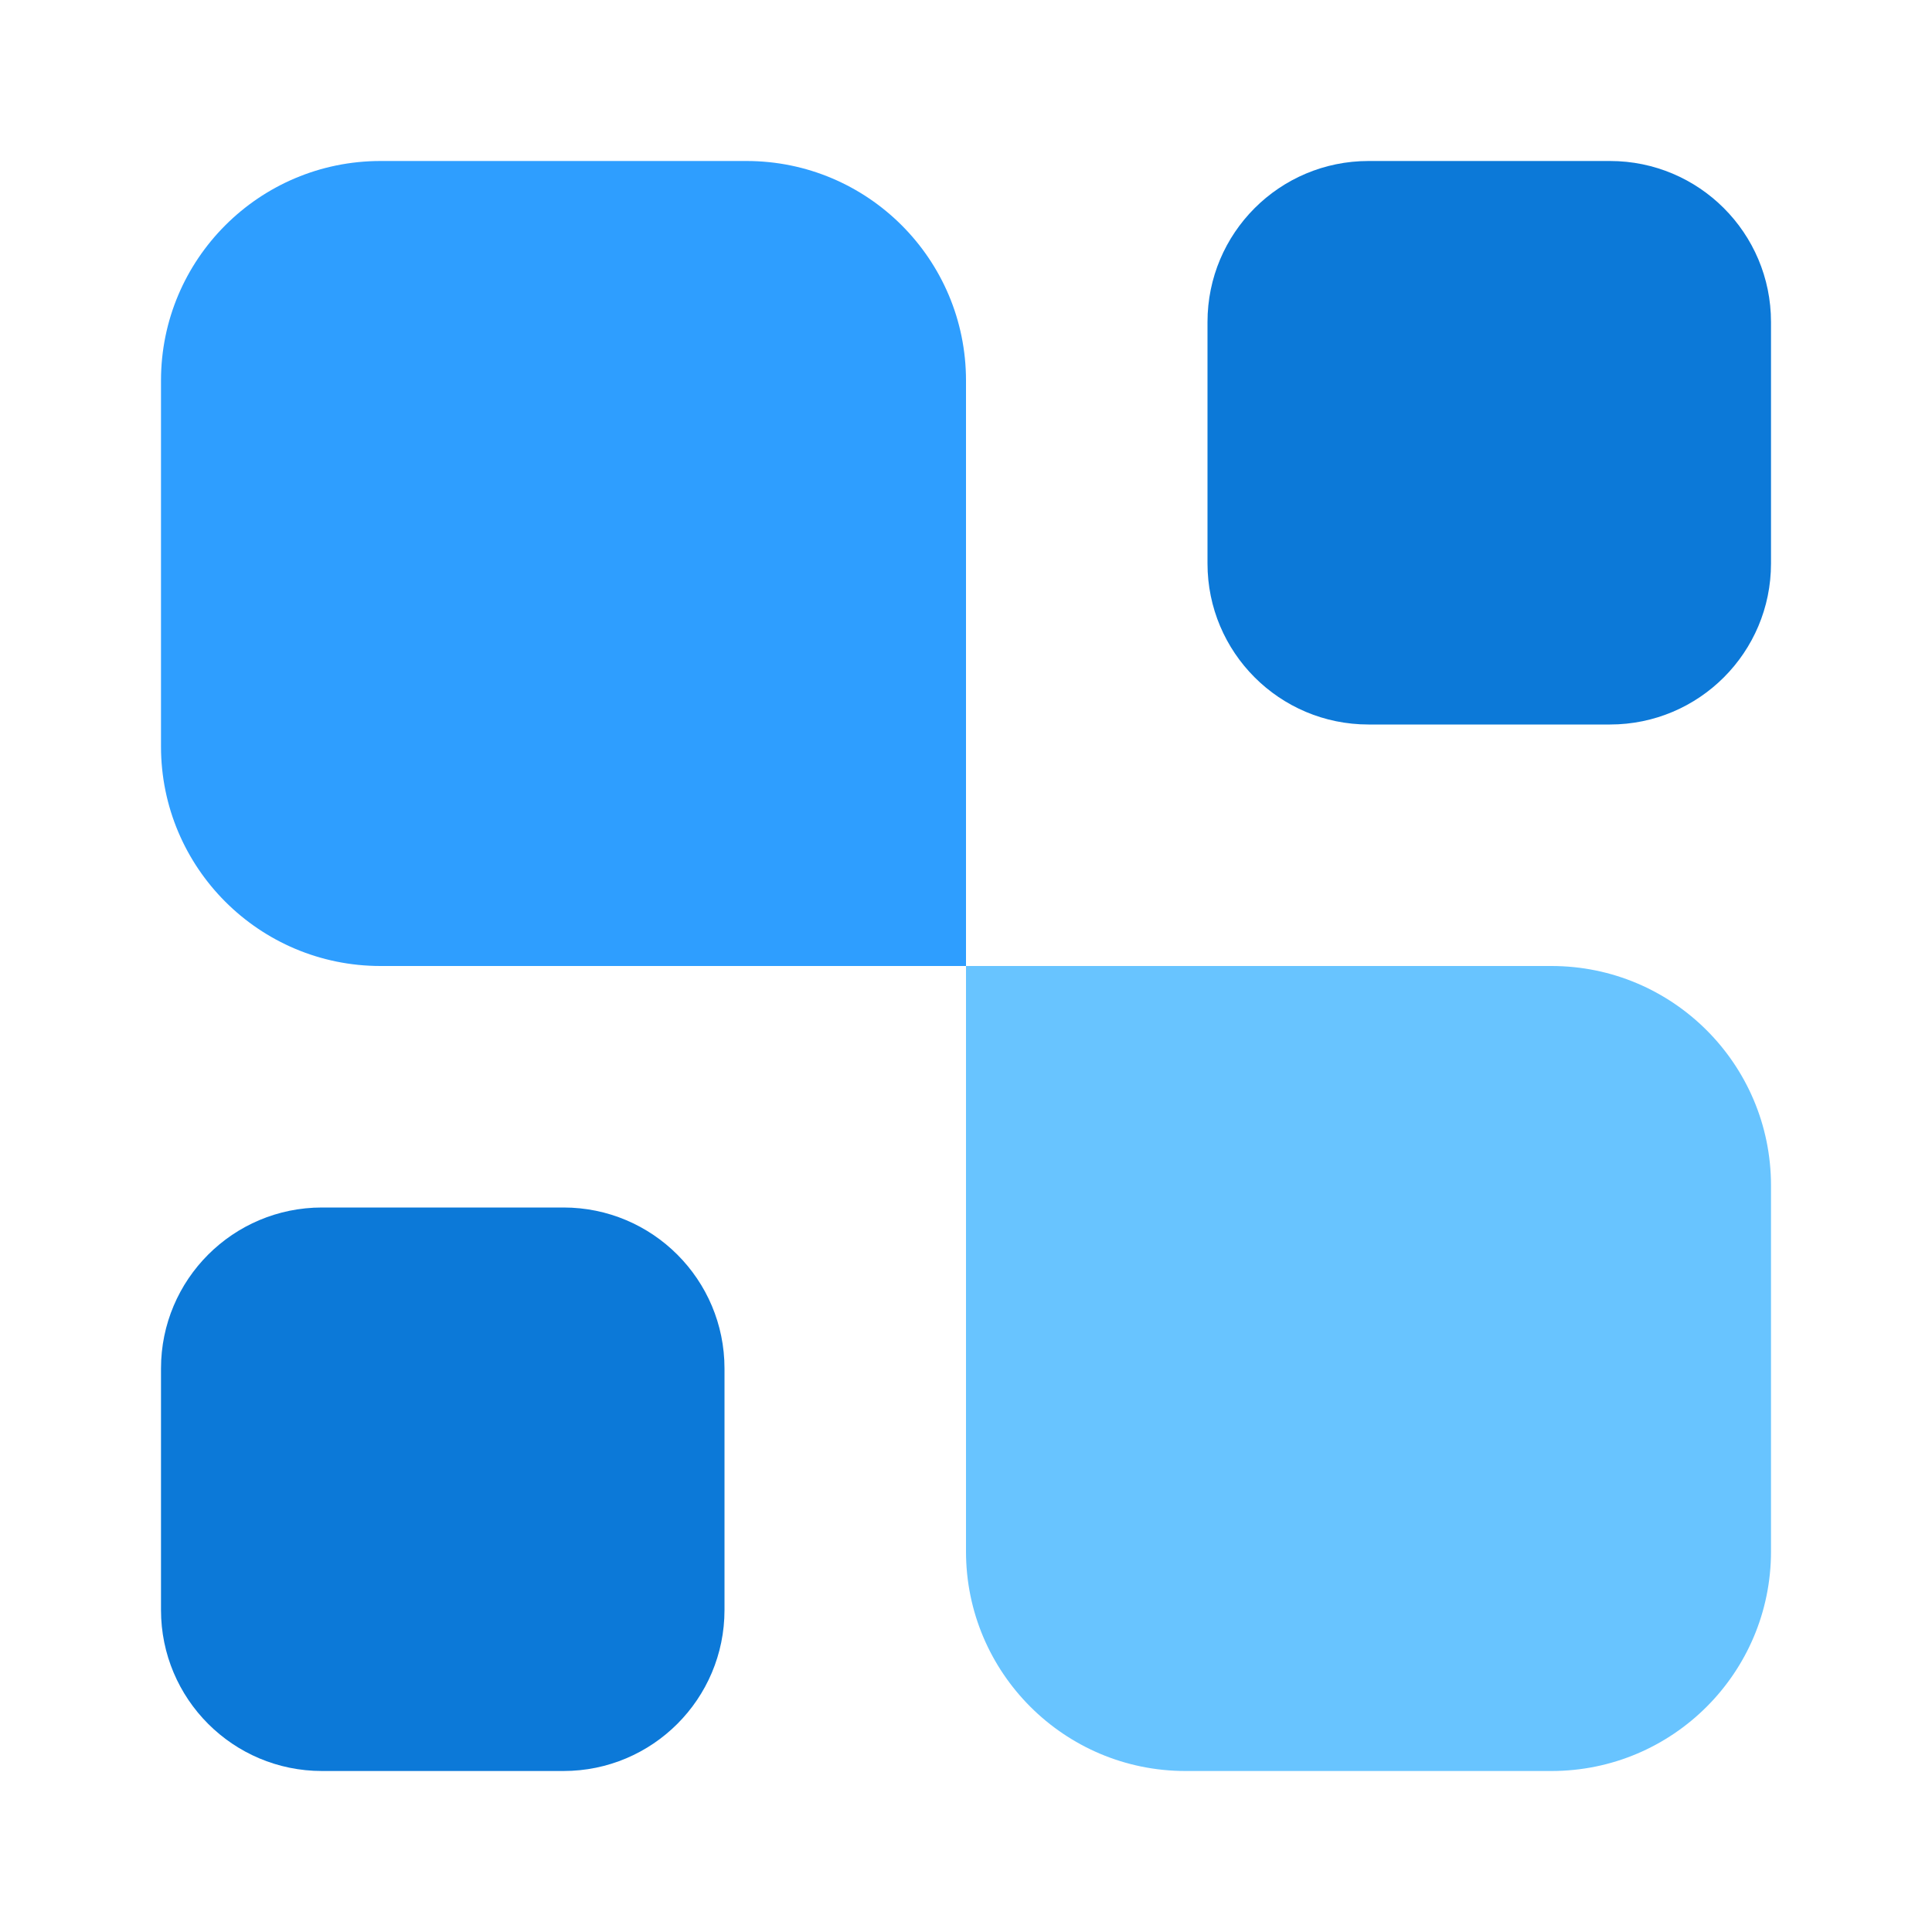
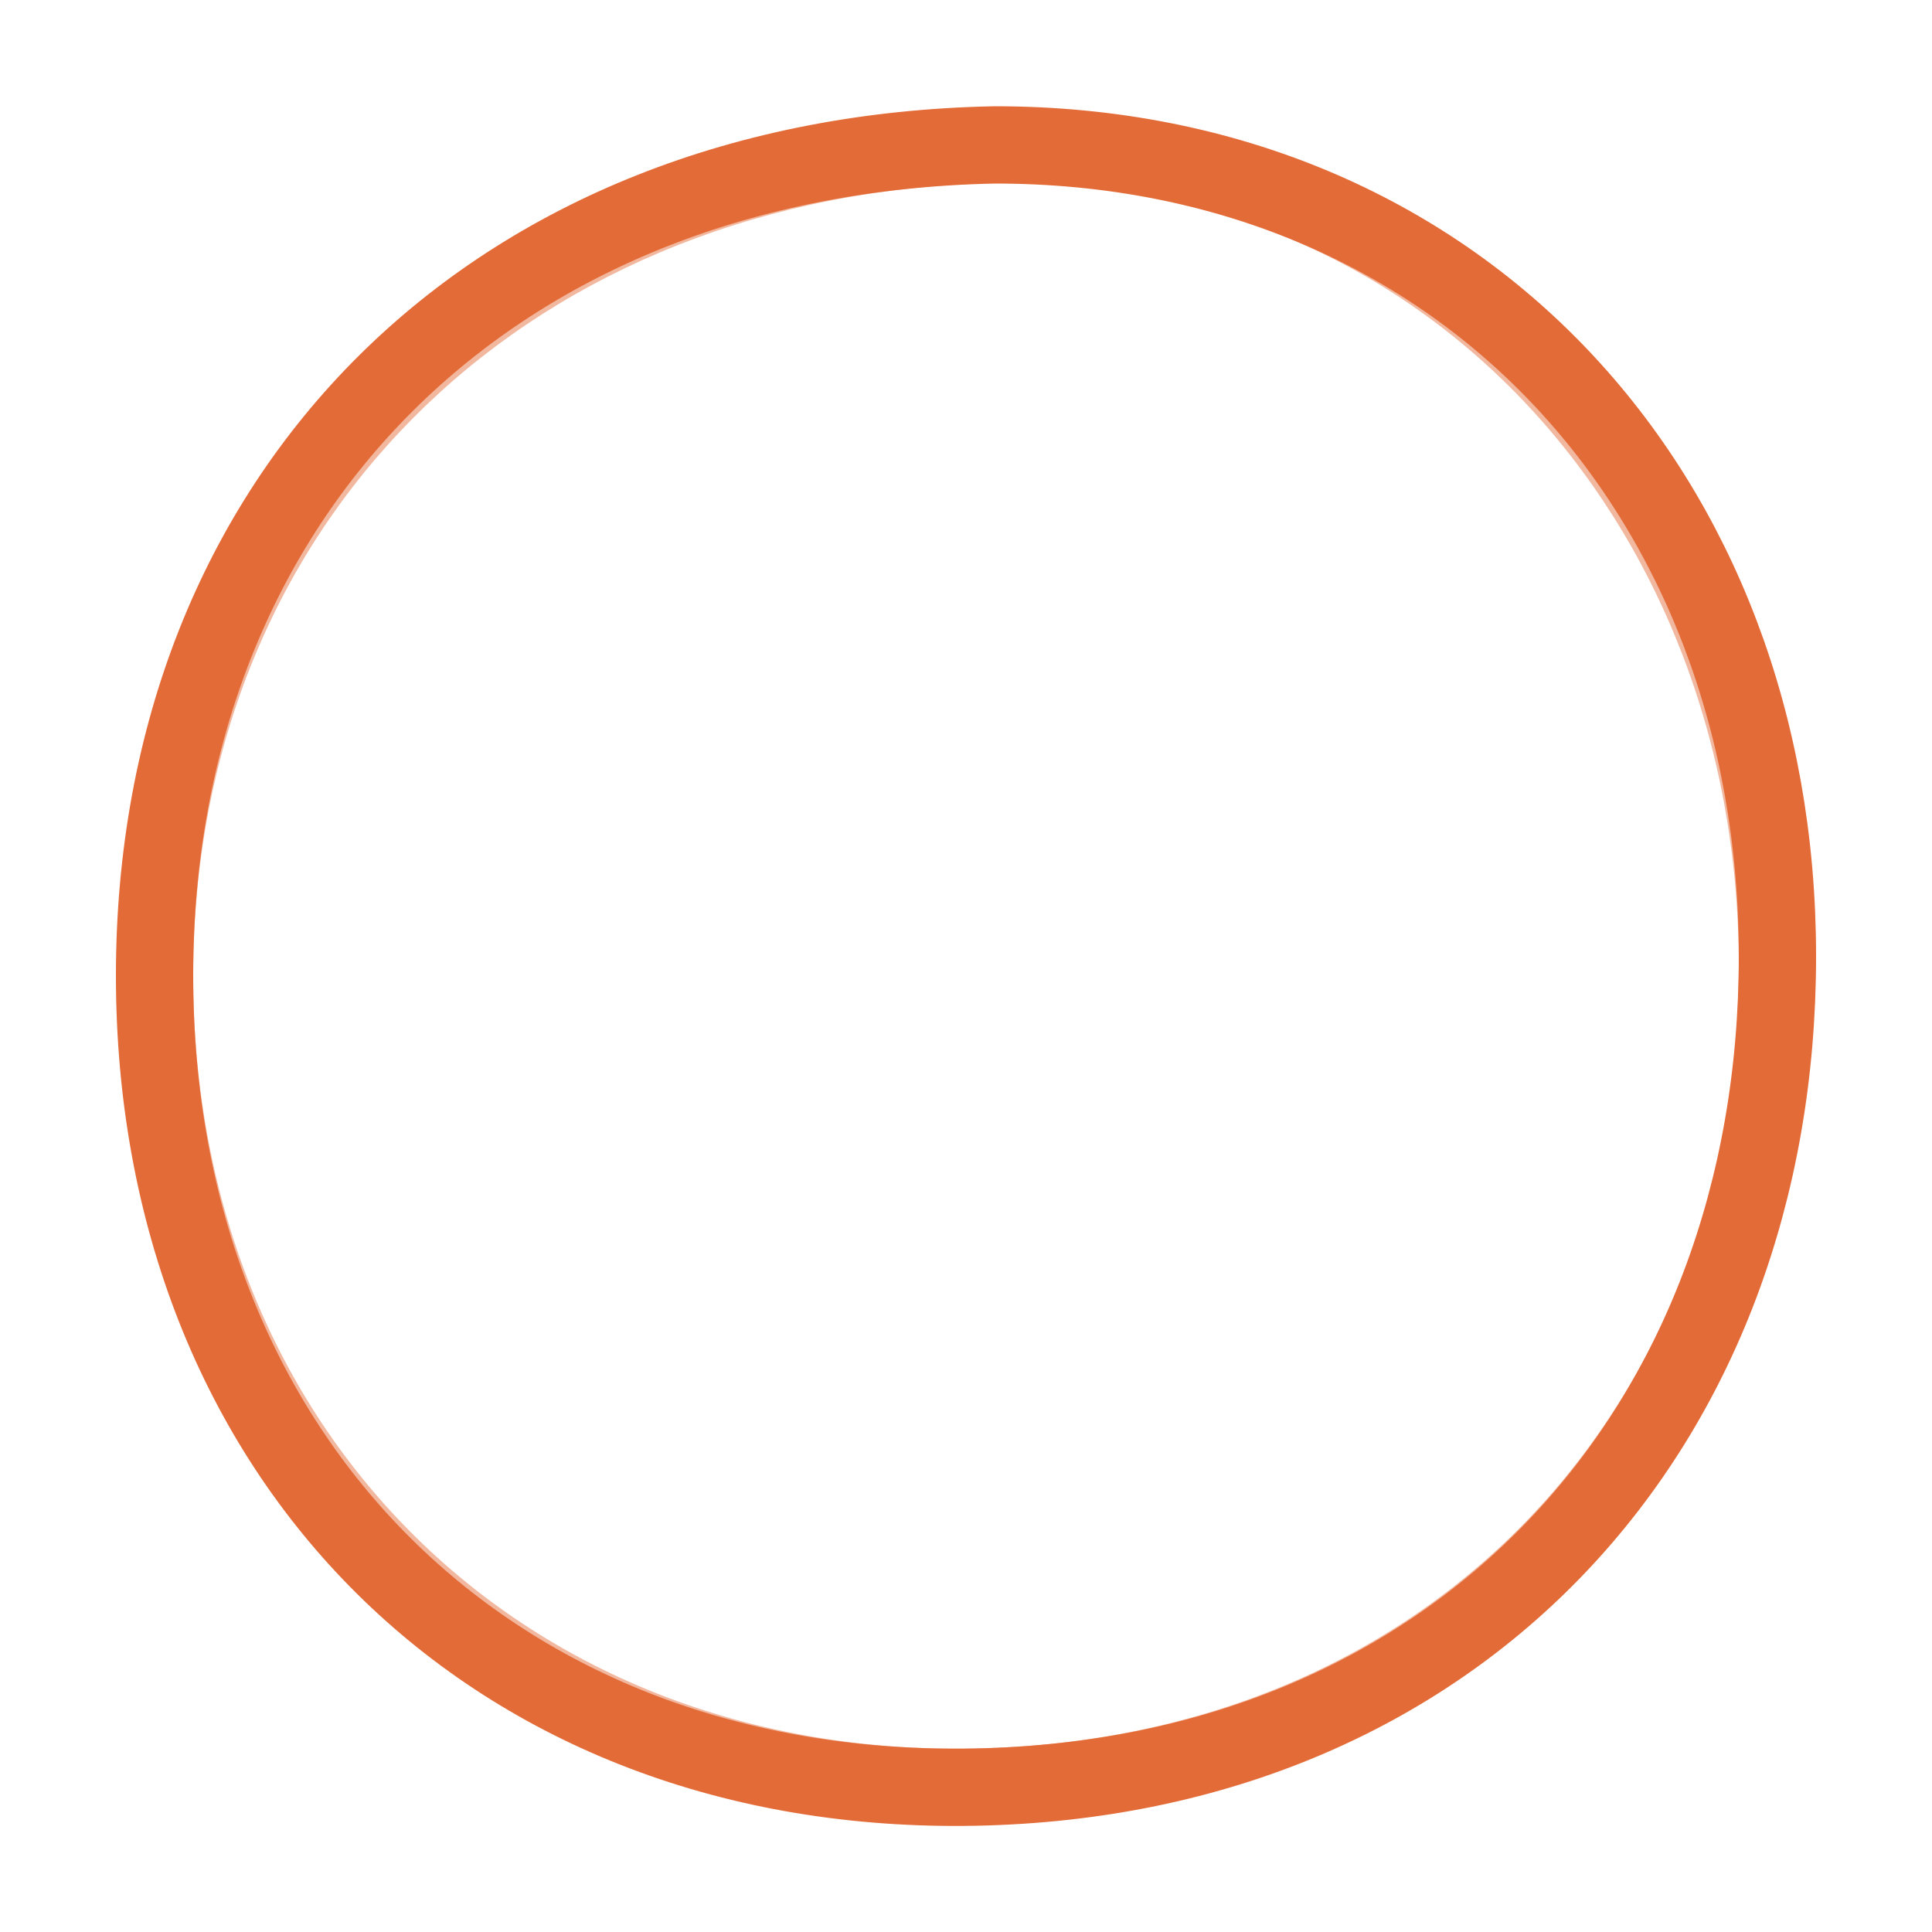
- <svg xmlns="http://www.w3.org/2000/svg" width="24" height="24" viewBox="0 0 24 24" fill="none">
-   <path d="M22 19.273C22 20.779 20.779 22 19.273 22H14.727C13.221 22 12 20.779 12 19.273V12H19.273C20.779 12 22 13.221 22 14.727V19.273Z" fill="#68C4FF" />
-   <path d="M20 2C21.105 2 22 2.895 22 4V7C22 8.105 21.105 9 20 9H17C15.895 9 15 8.105 15 7V4C15 2.895 15.895 2 17 2H20Z" fill="#0C79D8" />
-   <path d="M7 15C8.105 15 9 15.895 9 17V20C9 21.105 8.105 22 7 22H4C2.895 22 2 21.105 2 20V17C2 15.895 2.895 15 4 15H7Z" fill="#0C79D8" />
-   <path d="M12 12H4.727C3.221 12 2 10.779 2 9.273V4.727C2 3.221 3.221 2 4.727 2H9.273C10.779 2 12 3.221 12 4.727V12Z" fill="#2E9EFF" />
+ <svg xmlns="http://www.w3.org/2000/svg" viewBox="0 0 200 200" fill="none">
+   <path d="M103 15C151 15 184 51 184 99C184 148 151 184 101 185C51 186 16 151 16 101C16 51 51 16 103 15Z" stroke="#E36B37" stroke-width="8" stroke-linecap="round" stroke-linejoin="round" />
+   <path d="M101 18C147 16 181 53 181 100C181 146 149 181 101 182C54 183 19 149 19 101C19 54 53 20 101 18Z" stroke="#E36B37" stroke-width="2" stroke-linecap="round" opacity=".48" />
</svg>
